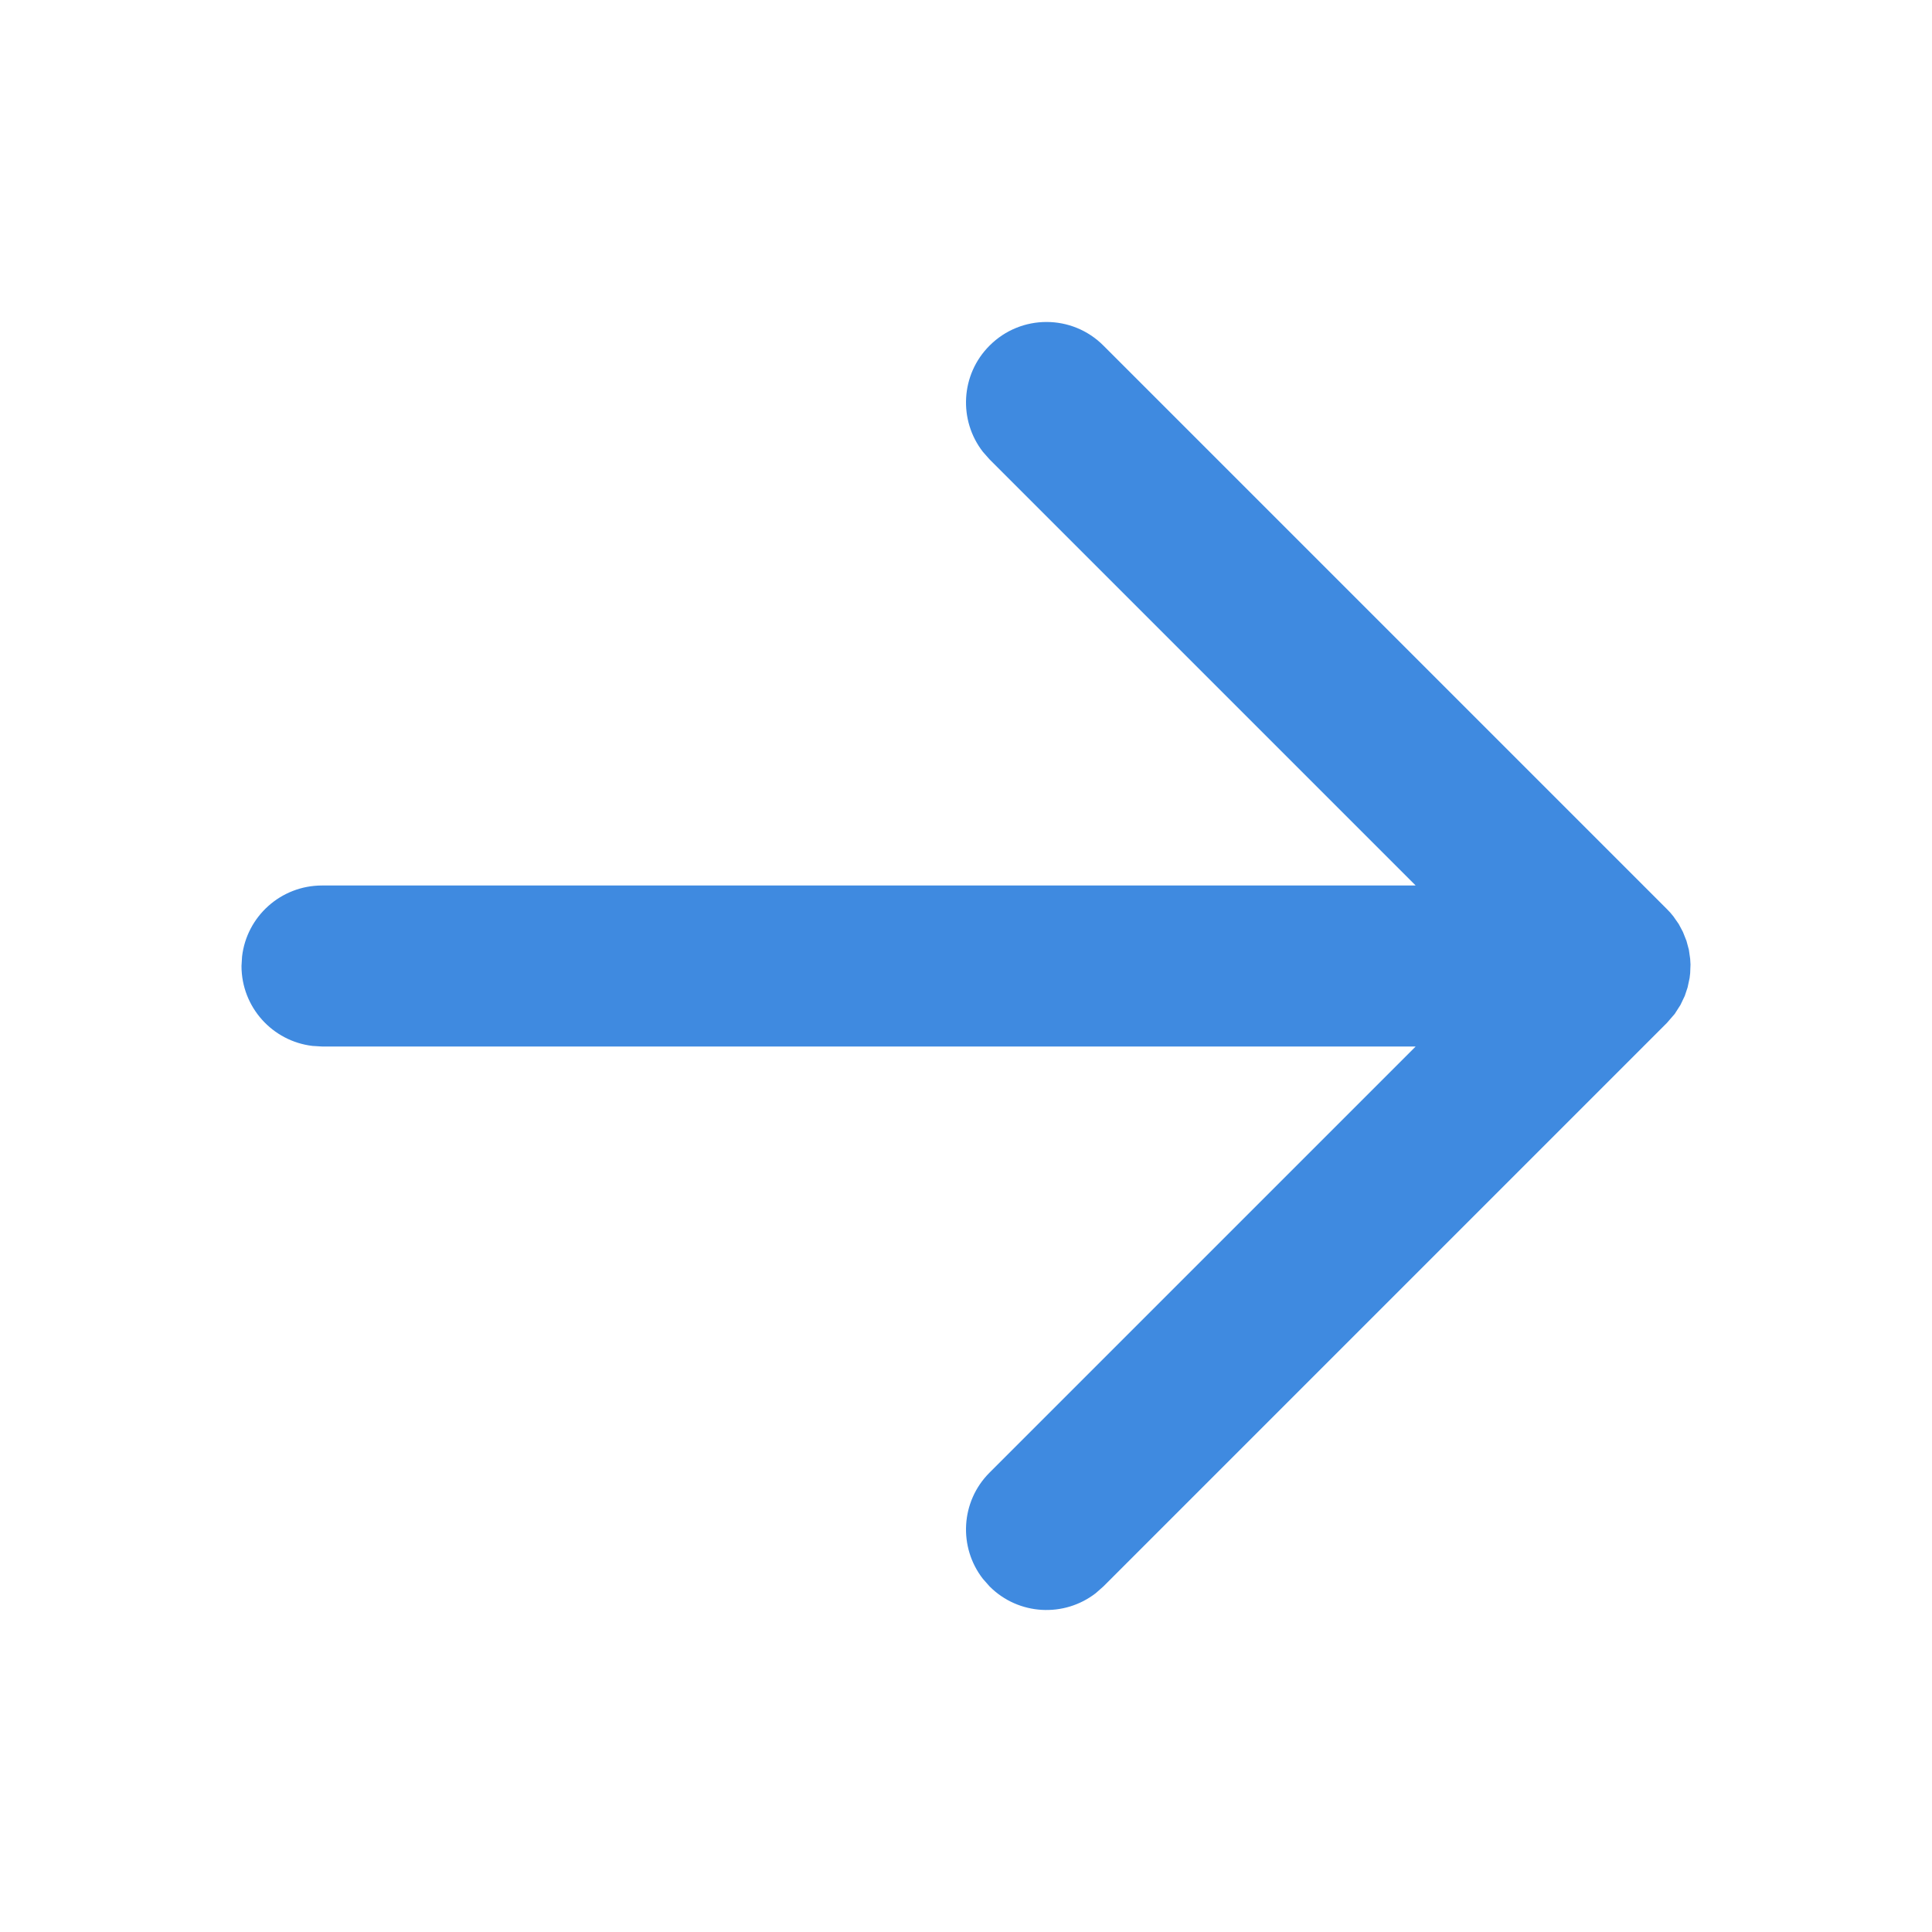
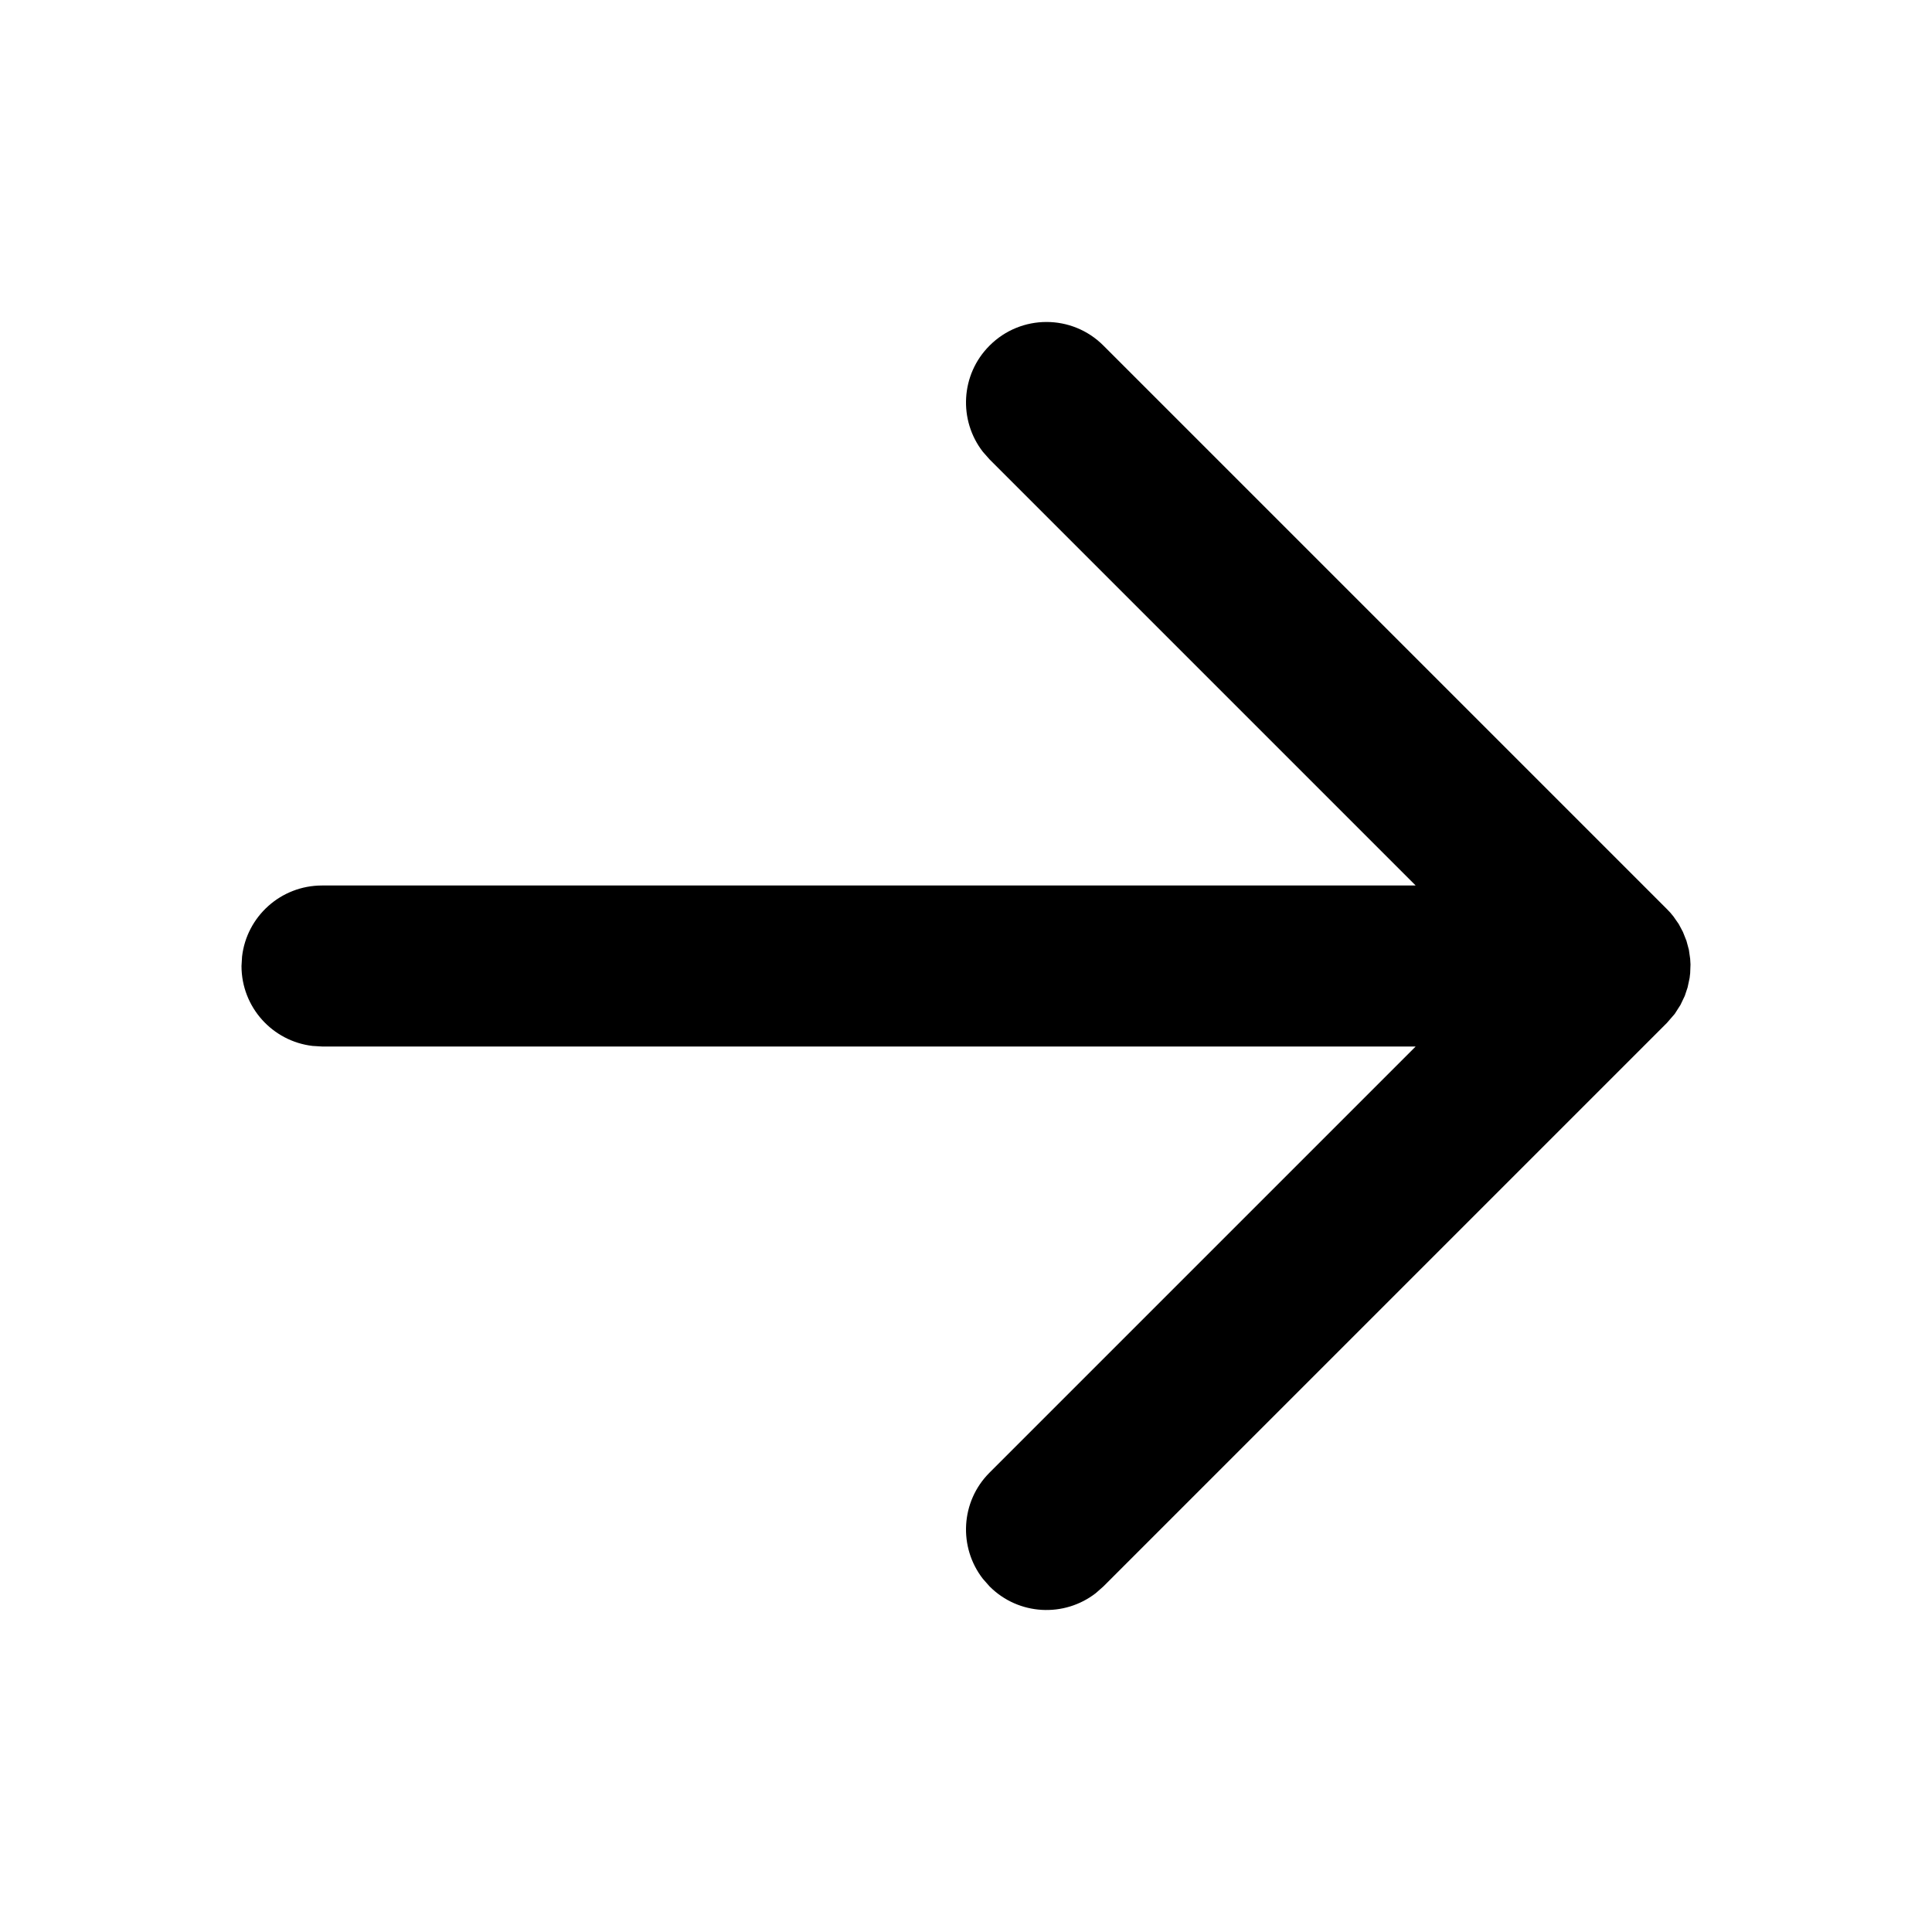
<svg xmlns="http://www.w3.org/2000/svg" width="24px" height="24px" viewBox="0 0 24 24" version="1.1">
  <g id="Icons/ic-arrow-right" stroke="none" stroke-width="1" fill="none" fill-rule="evenodd">
    <g>
      <rect id="Rectangle" x="0" y="0" width="24" height="24" />
-       <g id="arrow_right_outline_28-@-forward" transform="translate(3, 4)" fill="#3F8AE0">
+       <g id="arrow_right_outline_28-@-forward" transform="translate(3, 4)" fill="currentColor">
        <path d="M17.707,7.293 L10.707,0.293 C10.317,-0.098 9.683,-0.098 9.293,0.293 C8.932,0.653 8.905,1.221 9.21,1.613 L9.293,1.707 L14.586,7 L1,7 C0.487,7 0.064,7.386 0.007,7.883 L0,8 C0,8.513 0.386,8.935 0.883,8.993 L1,9 L14.586,9 L9.293,14.293 C8.932,14.653 8.905,15.221 9.21,15.613 L9.293,15.707 C9.653,16.068 10.221,16.095 10.613,15.79 L10.707,15.707 L17.707,8.707 L17.804,8.595 L17.875,8.484 L17.929,8.371 L17.964,8.266 L17.989,8.149 L17.996,8.089 L18,7.981 L17.996,7.911 L17.98,7.799 L17.95,7.688 L17.906,7.577 L17.854,7.479 L17.787,7.383 C17.762,7.351 17.736,7.321 17.707,7.293 L10.707,0.293 L17.707,7.293 Z" id="Path" />
      </g>
    </g>
  </g>
</svg>
